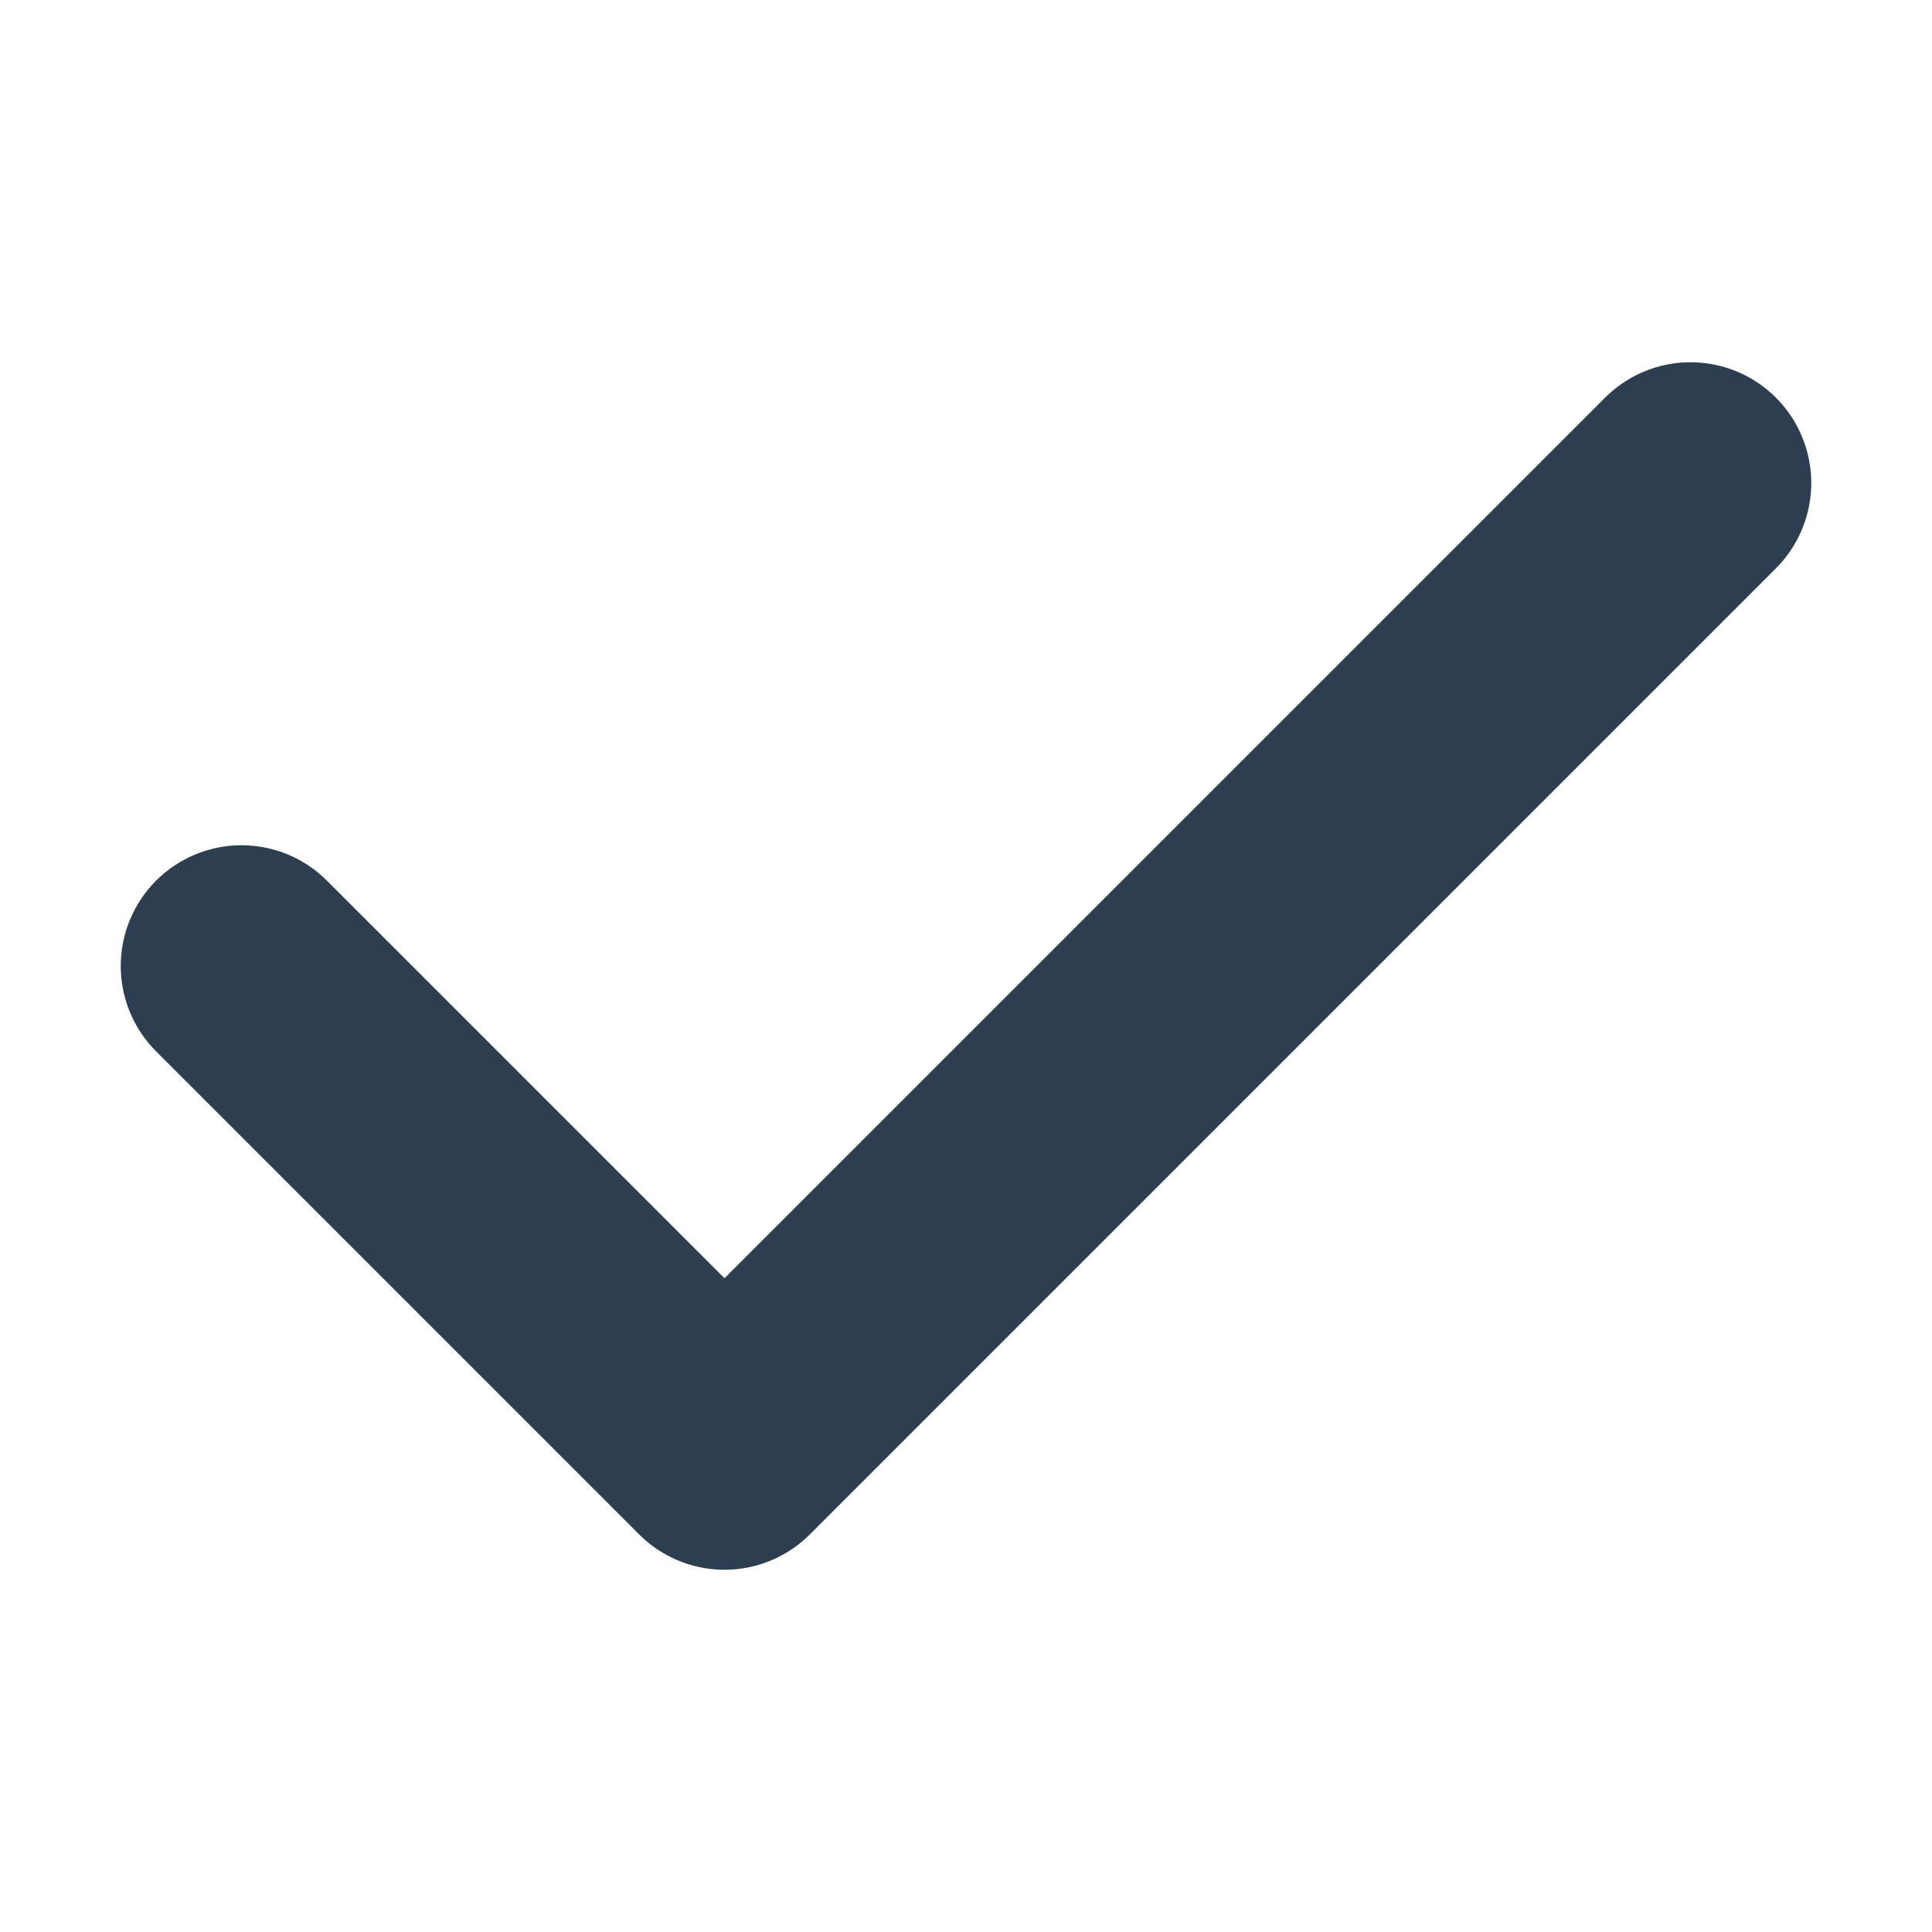
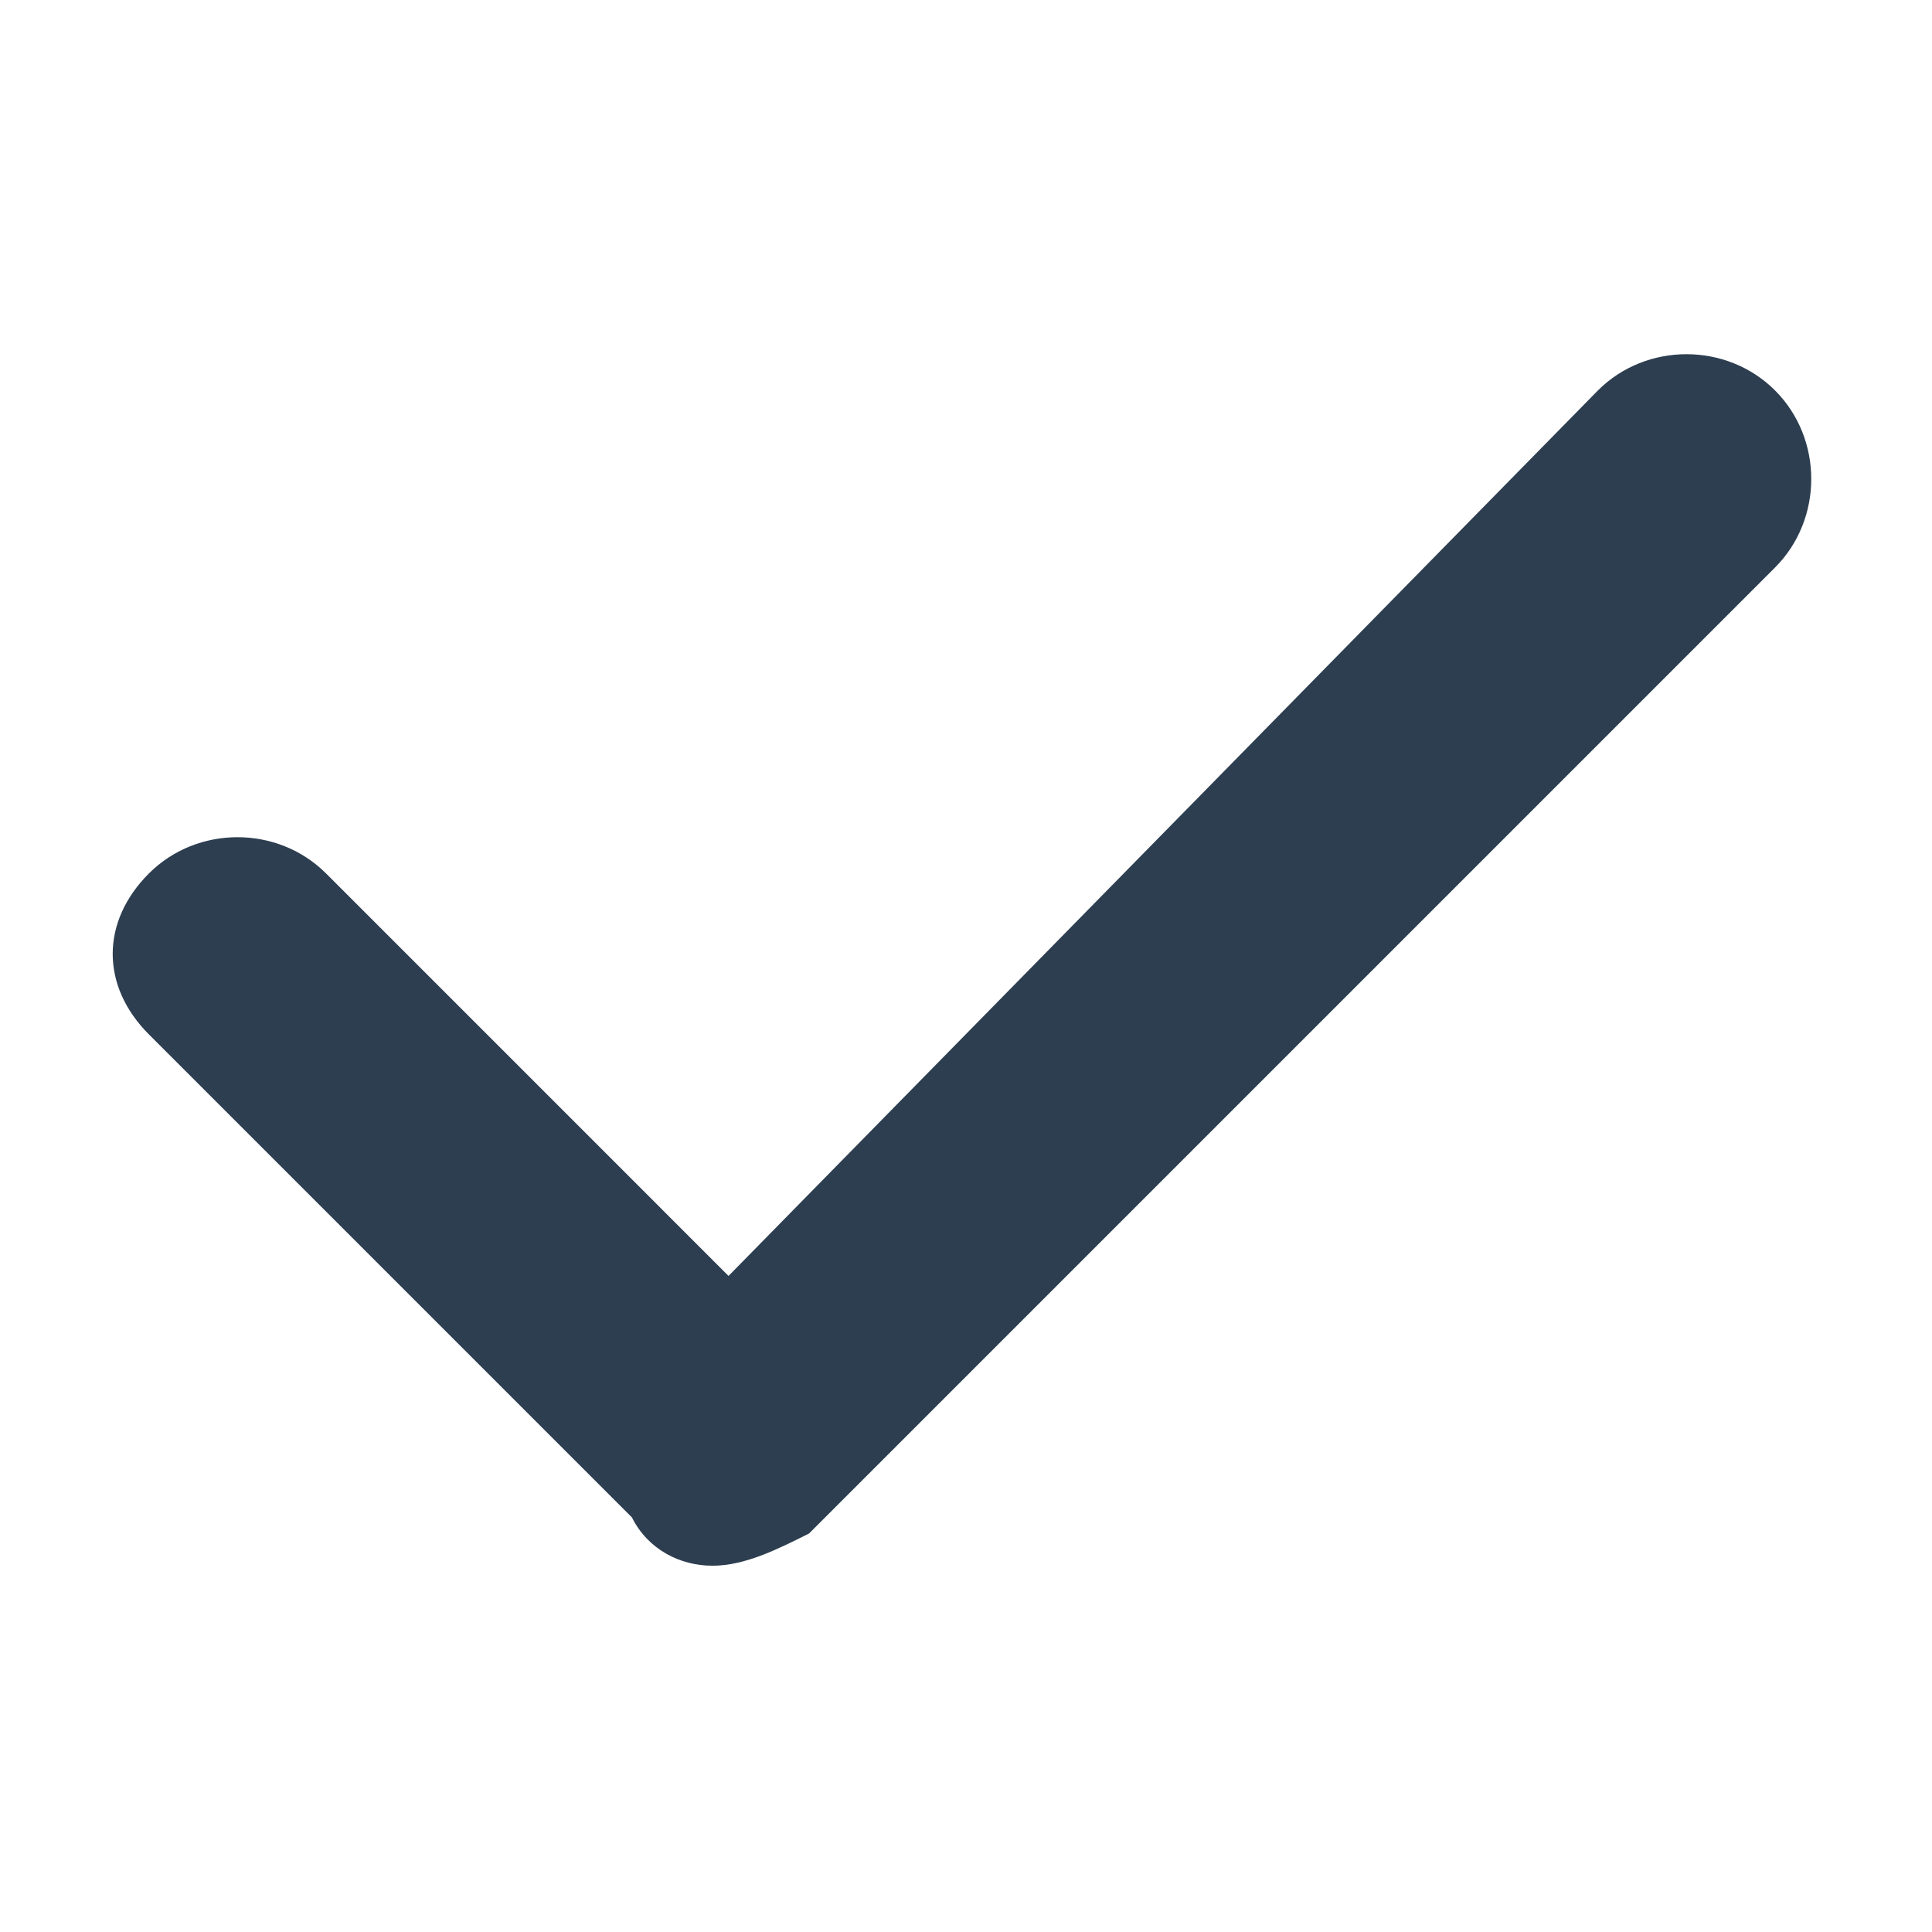
<svg xmlns="http://www.w3.org/2000/svg" width="12" height="12" viewBox="0 0 12 12" fill="none">
-   <path d="M1.5 6L4.5 9L10.5 3" stroke="#2D3E50" stroke-width="1.5" stroke-linecap="round" stroke-linejoin="round" />
+   <path d="M4.425 9.725C4.225 9.725 4.025 9.625 3.925 9.425L0.925 6.425C0.625 6.125 0.625 5.725 0.925 5.425C1.225 5.125 1.725 5.125 2.025 5.425L4.525 7.925L9.925 2.425C10.225 2.125 10.725 2.125 11.025 2.425C11.325 2.725 11.325 3.225 11.025 3.525L5.025 9.525C4.825 9.625 4.625 9.725 4.425 9.725Z" fill="#2D3E50" />
</svg>
